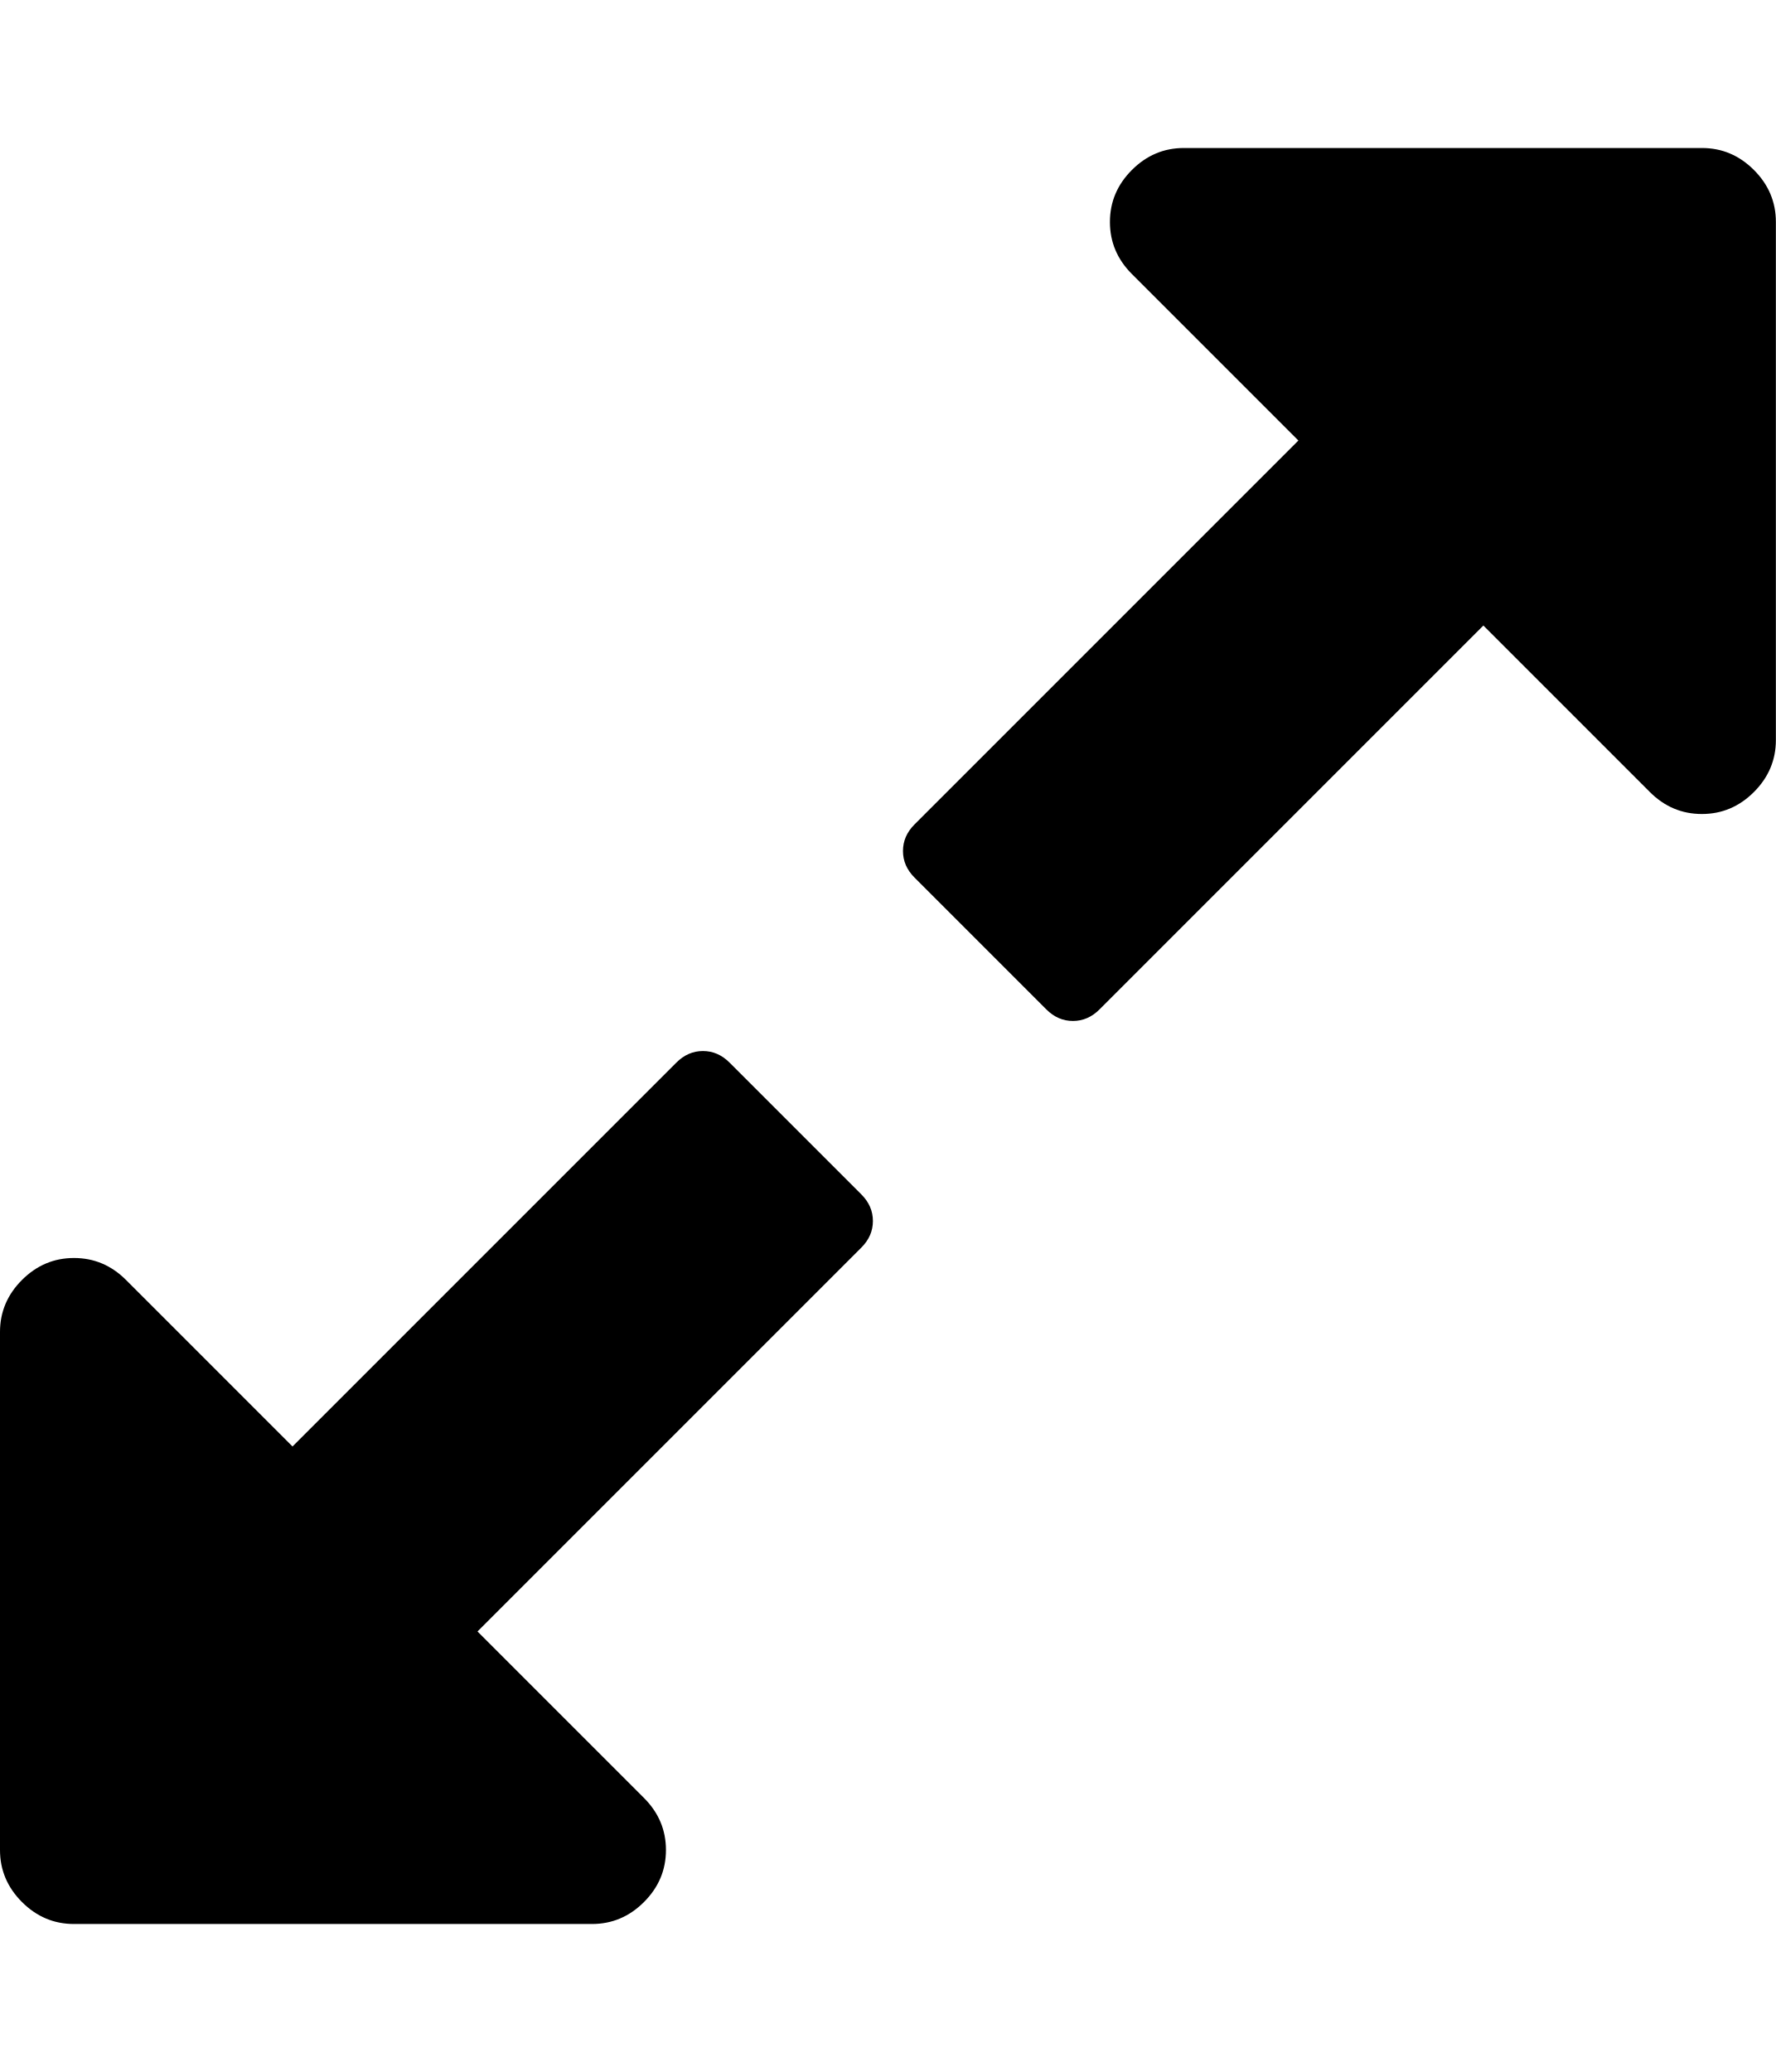
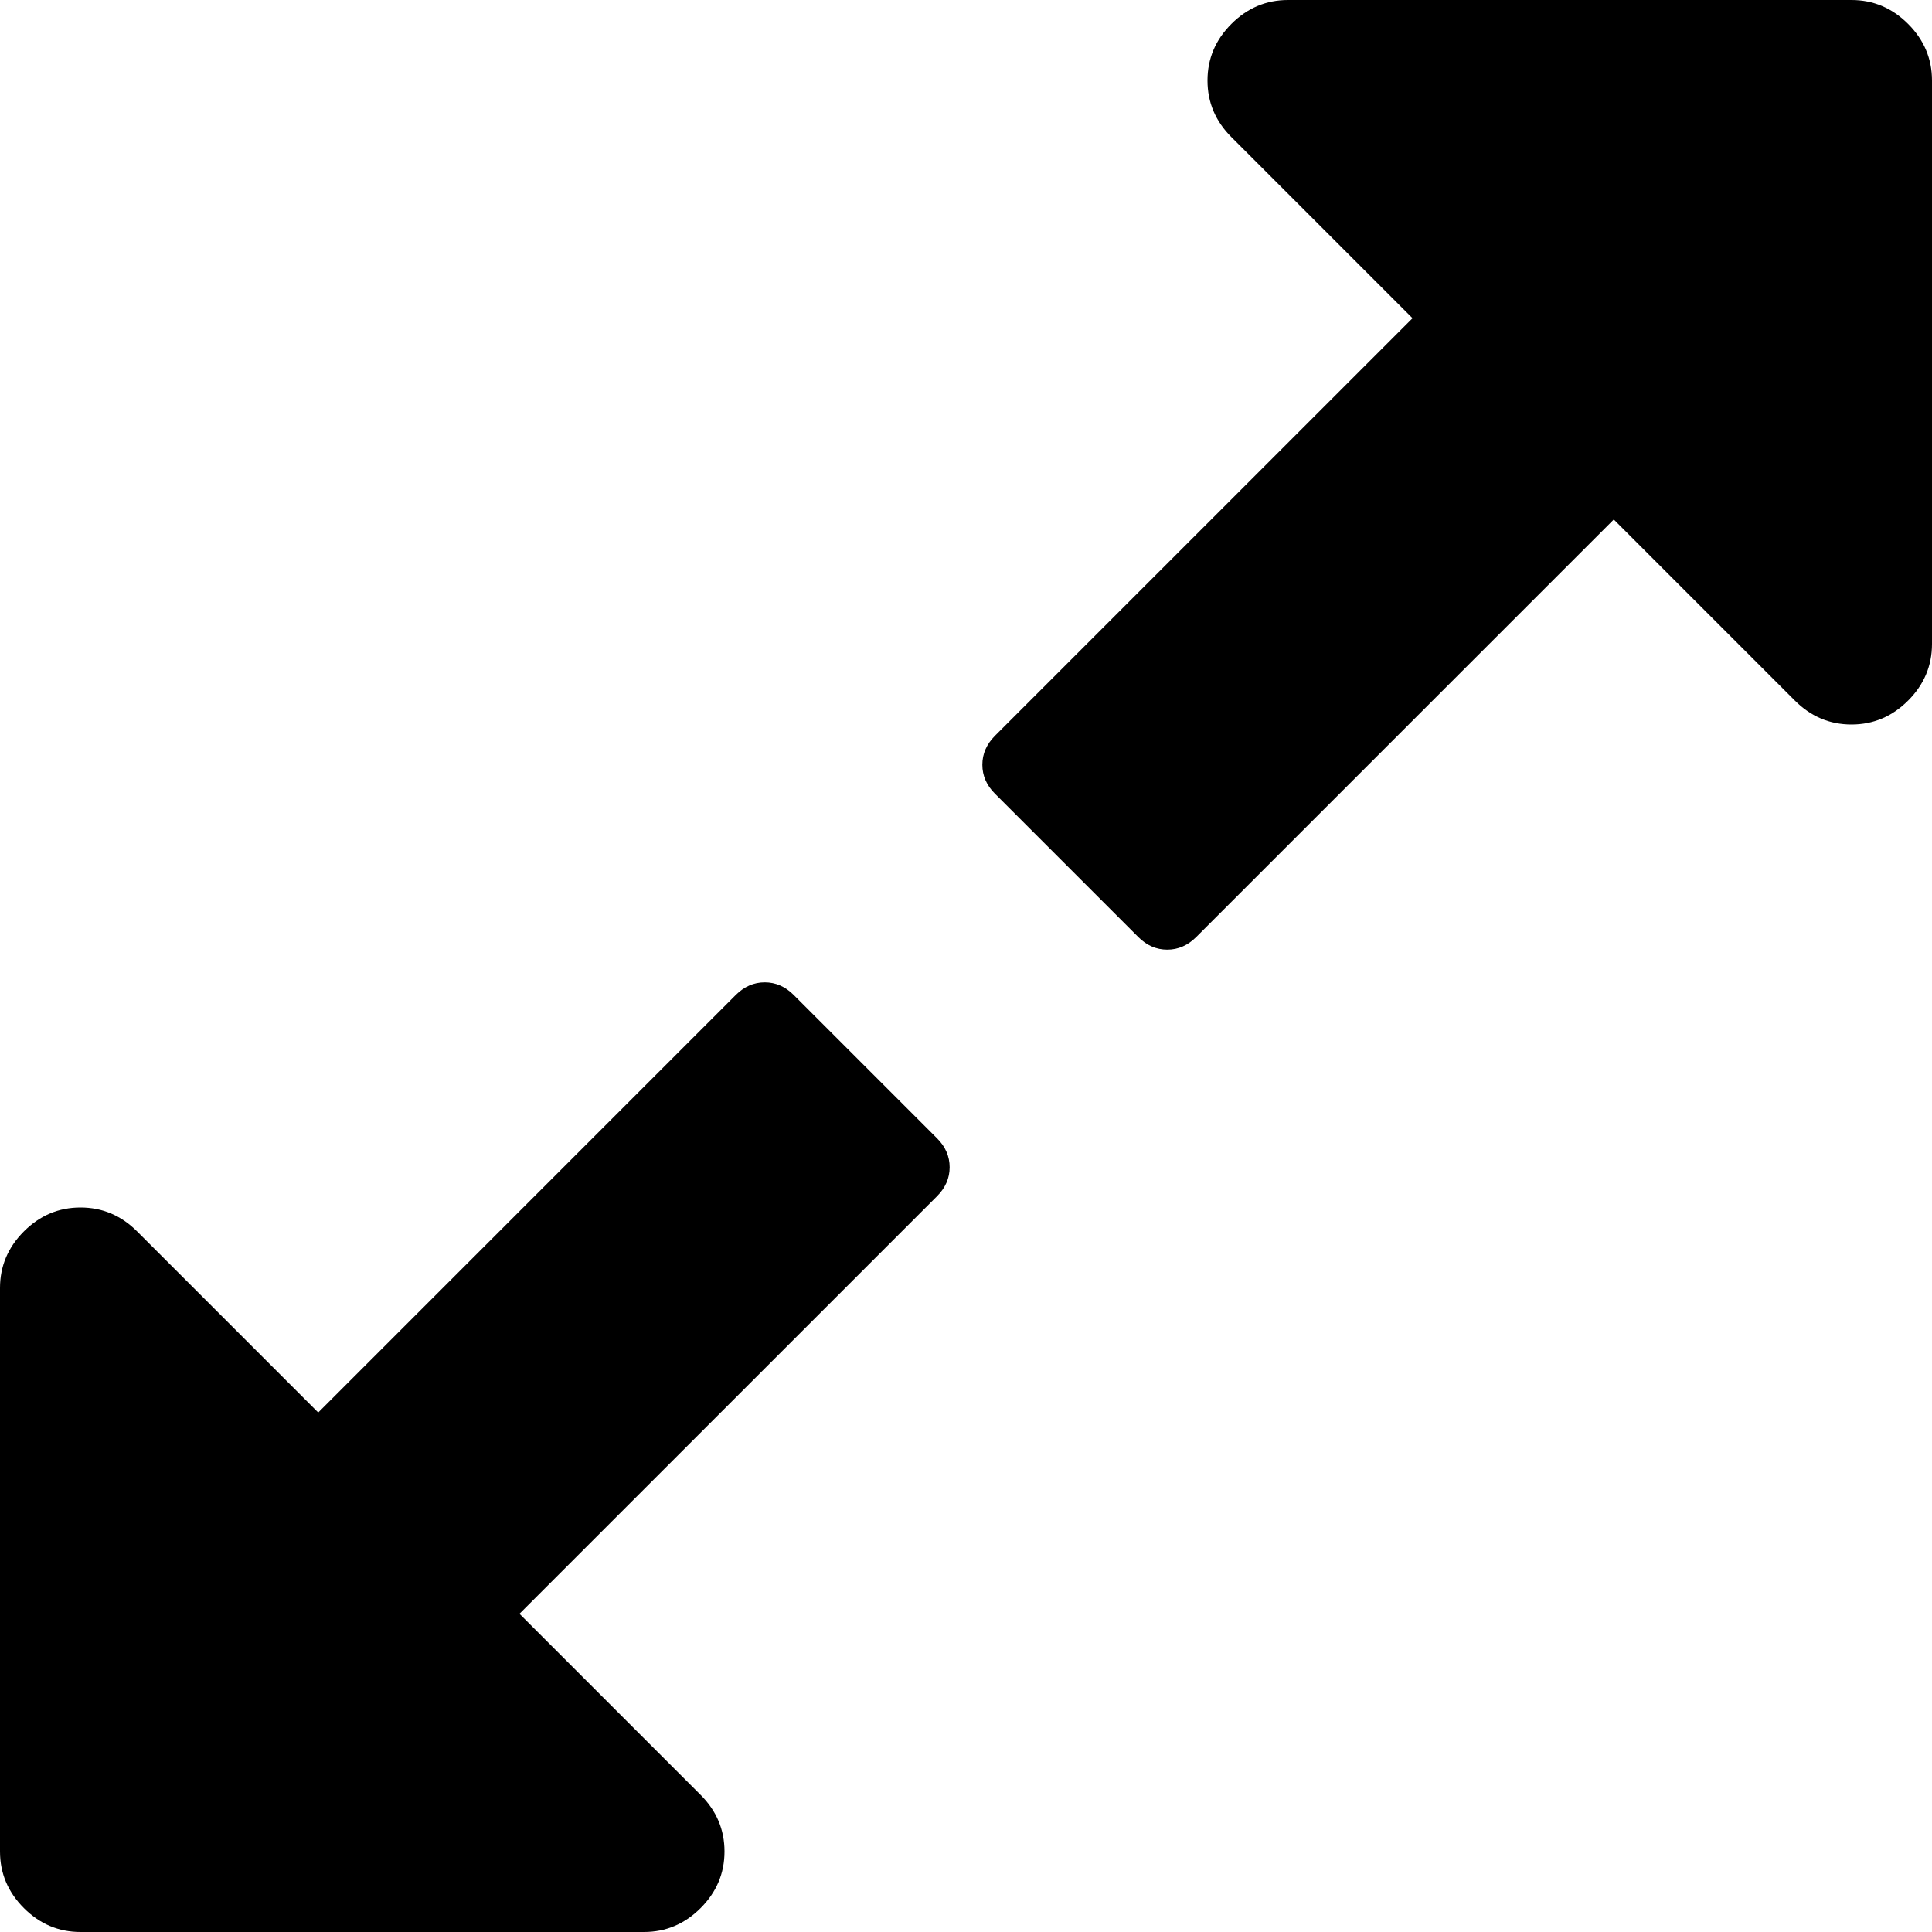
- <svg xmlns="http://www.w3.org/2000/svg" class="inline-svg--fa" viewBox="0 0 1536 1792">
-   <path fill="currentColor" d="M755 1056q0 13-10 23l-332 332 144 144q19 19 19 45t-19 45-45 19H64q-26 0-45-19t-19-45v-448q0-26 19-45t45-19 45 19l144 144 332-332q10-10 23-10t23 10l114 114q10 10 10 23zm781-864v448q0 26-19 45t-45 19-45-19l-144-144-332 332q-10 10-23 10t-23-10L791 759q-10-10-10-23t10-23l332-332-144-144q-19-19-19-45t19-45 45-19h448q26 0 45 19t19 45z" />
+ <svg xmlns="http://www.w3.org/2000/svg" class="inline-svg--fa" width="12" height="12" viewBox="0 0 1536 1536">
+   <path fill="currentColor" d="M755 928q0 13-10 23l-332 332 144 144q19 19 19 45t-19 45-45 19H64q-26 0-45-19t-19-45v-448q0-26 19-45t45-19 45 19l144 144 332-332q10-10 23-10t23 10l114 114q10 10 10 23zm781-864v448q0 26-19 45t-45 19-45-19l-144-144-332 332q-10 10-23 10t-23-10L791 631q-10-10-10-23t10-23l332-332-144-144q-19-19-19-45t19-45 45-19h448q26 0 45 19t19 45z" />
</svg>
